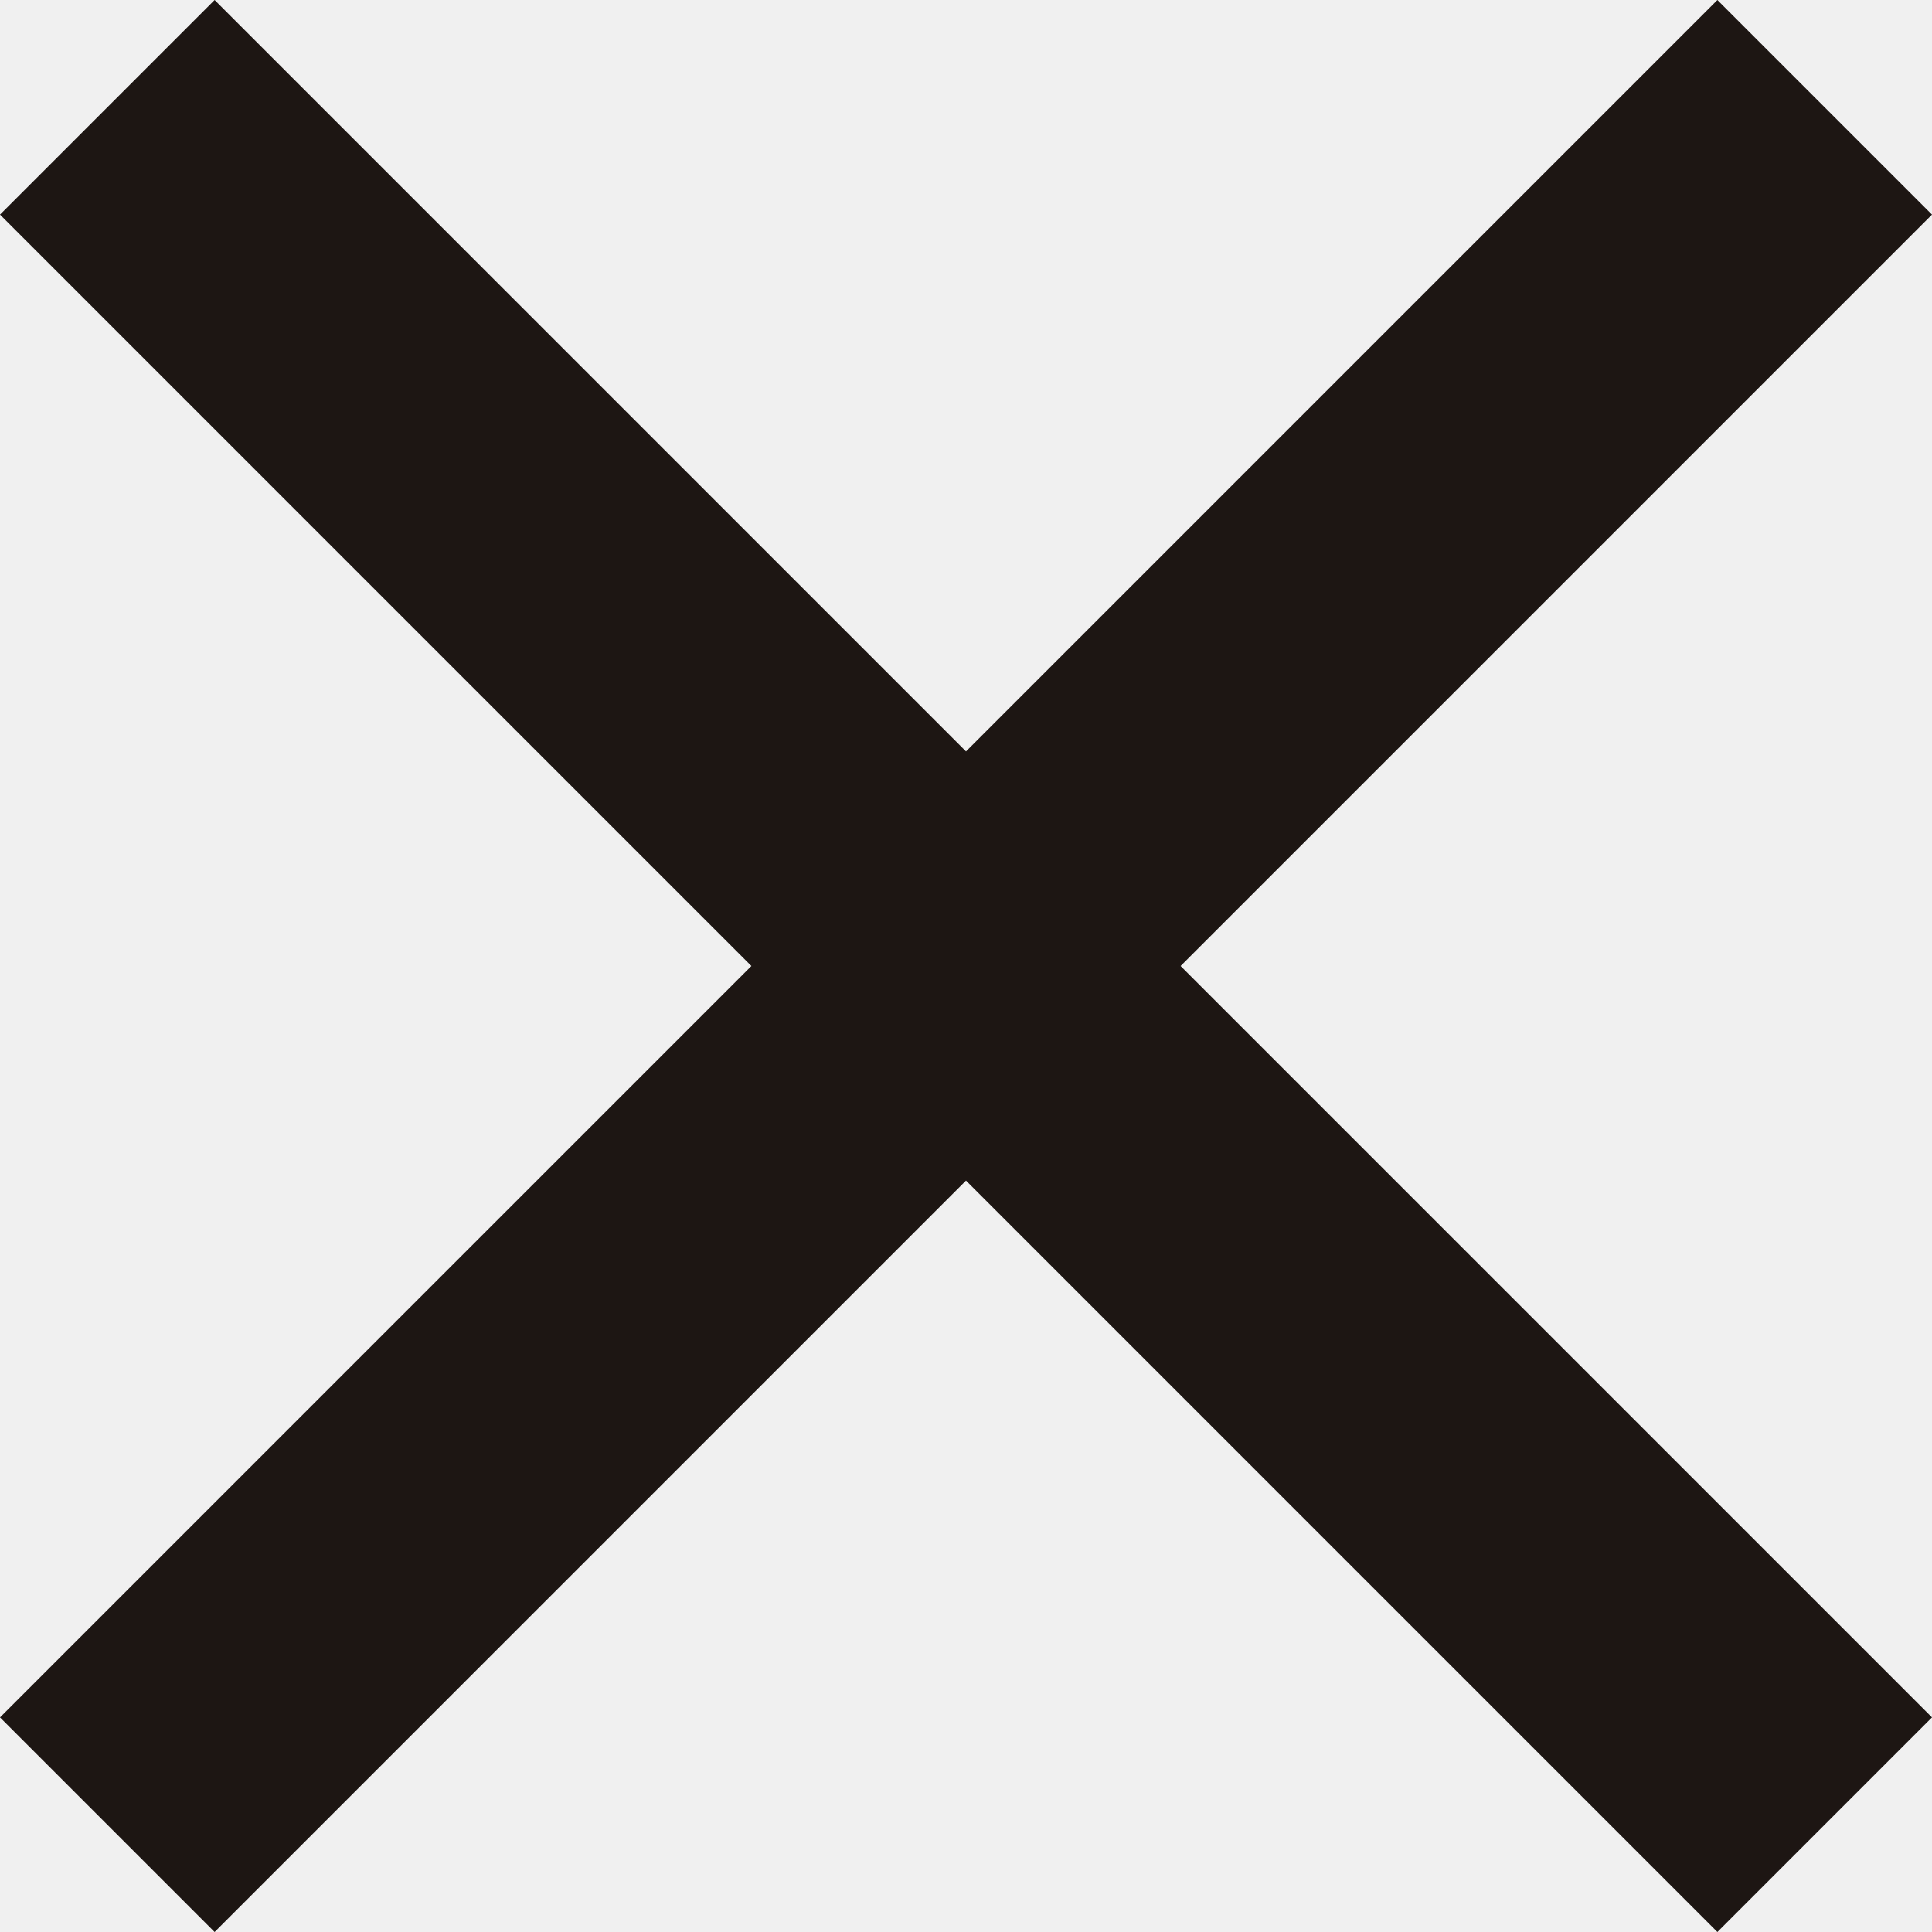
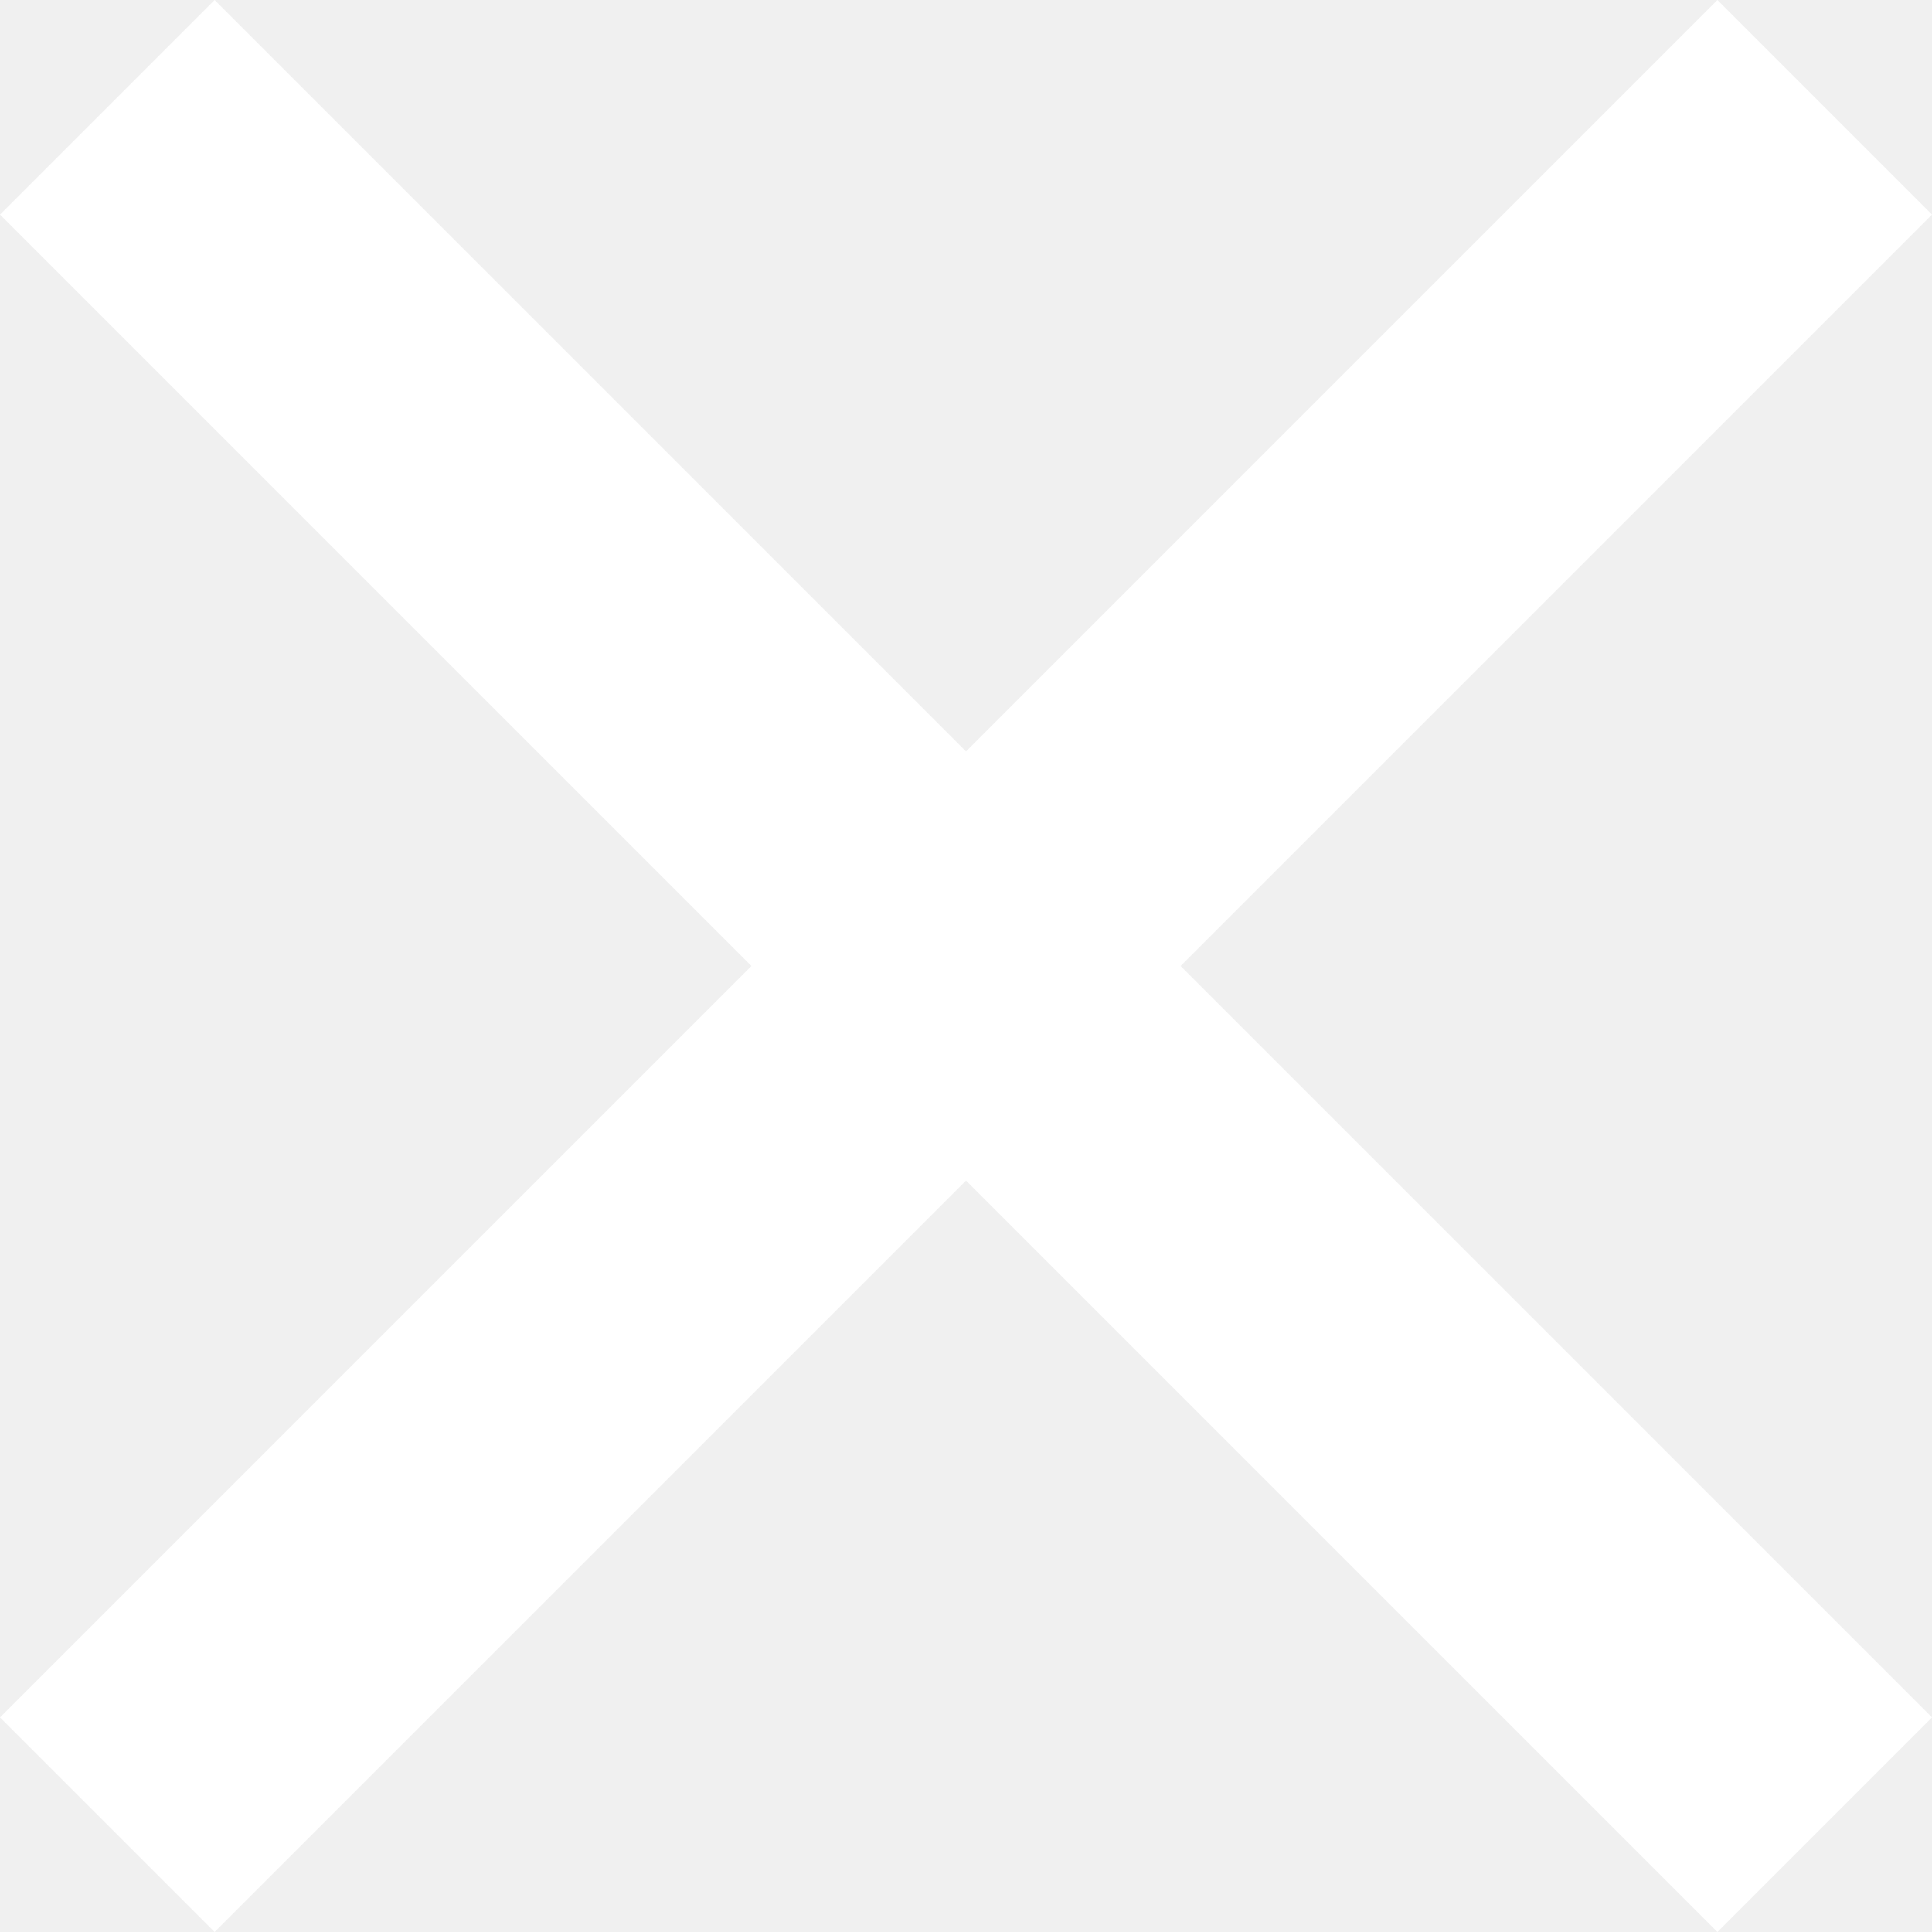
<svg xmlns="http://www.w3.org/2000/svg" width="14" height="14" viewBox="0 0 14 14" fill="none">
-   <path d="M7 5.445L12.445 0L14 1.555L8.555 7L14 12.445L12.445 14L7 8.555L1.555 14L0 12.445L5.445 7L0 1.555L1.555 0L7 5.445Z" fill="#1D1613" />
+   <path d="M7 5.445L12.445 0L14 1.555L8.555 7L14 12.445L12.445 14L7 8.555L1.555 14L0 12.445L5.445 7L0 1.555L1.555 0L7 5.445Z" fill="white" />
</svg>
